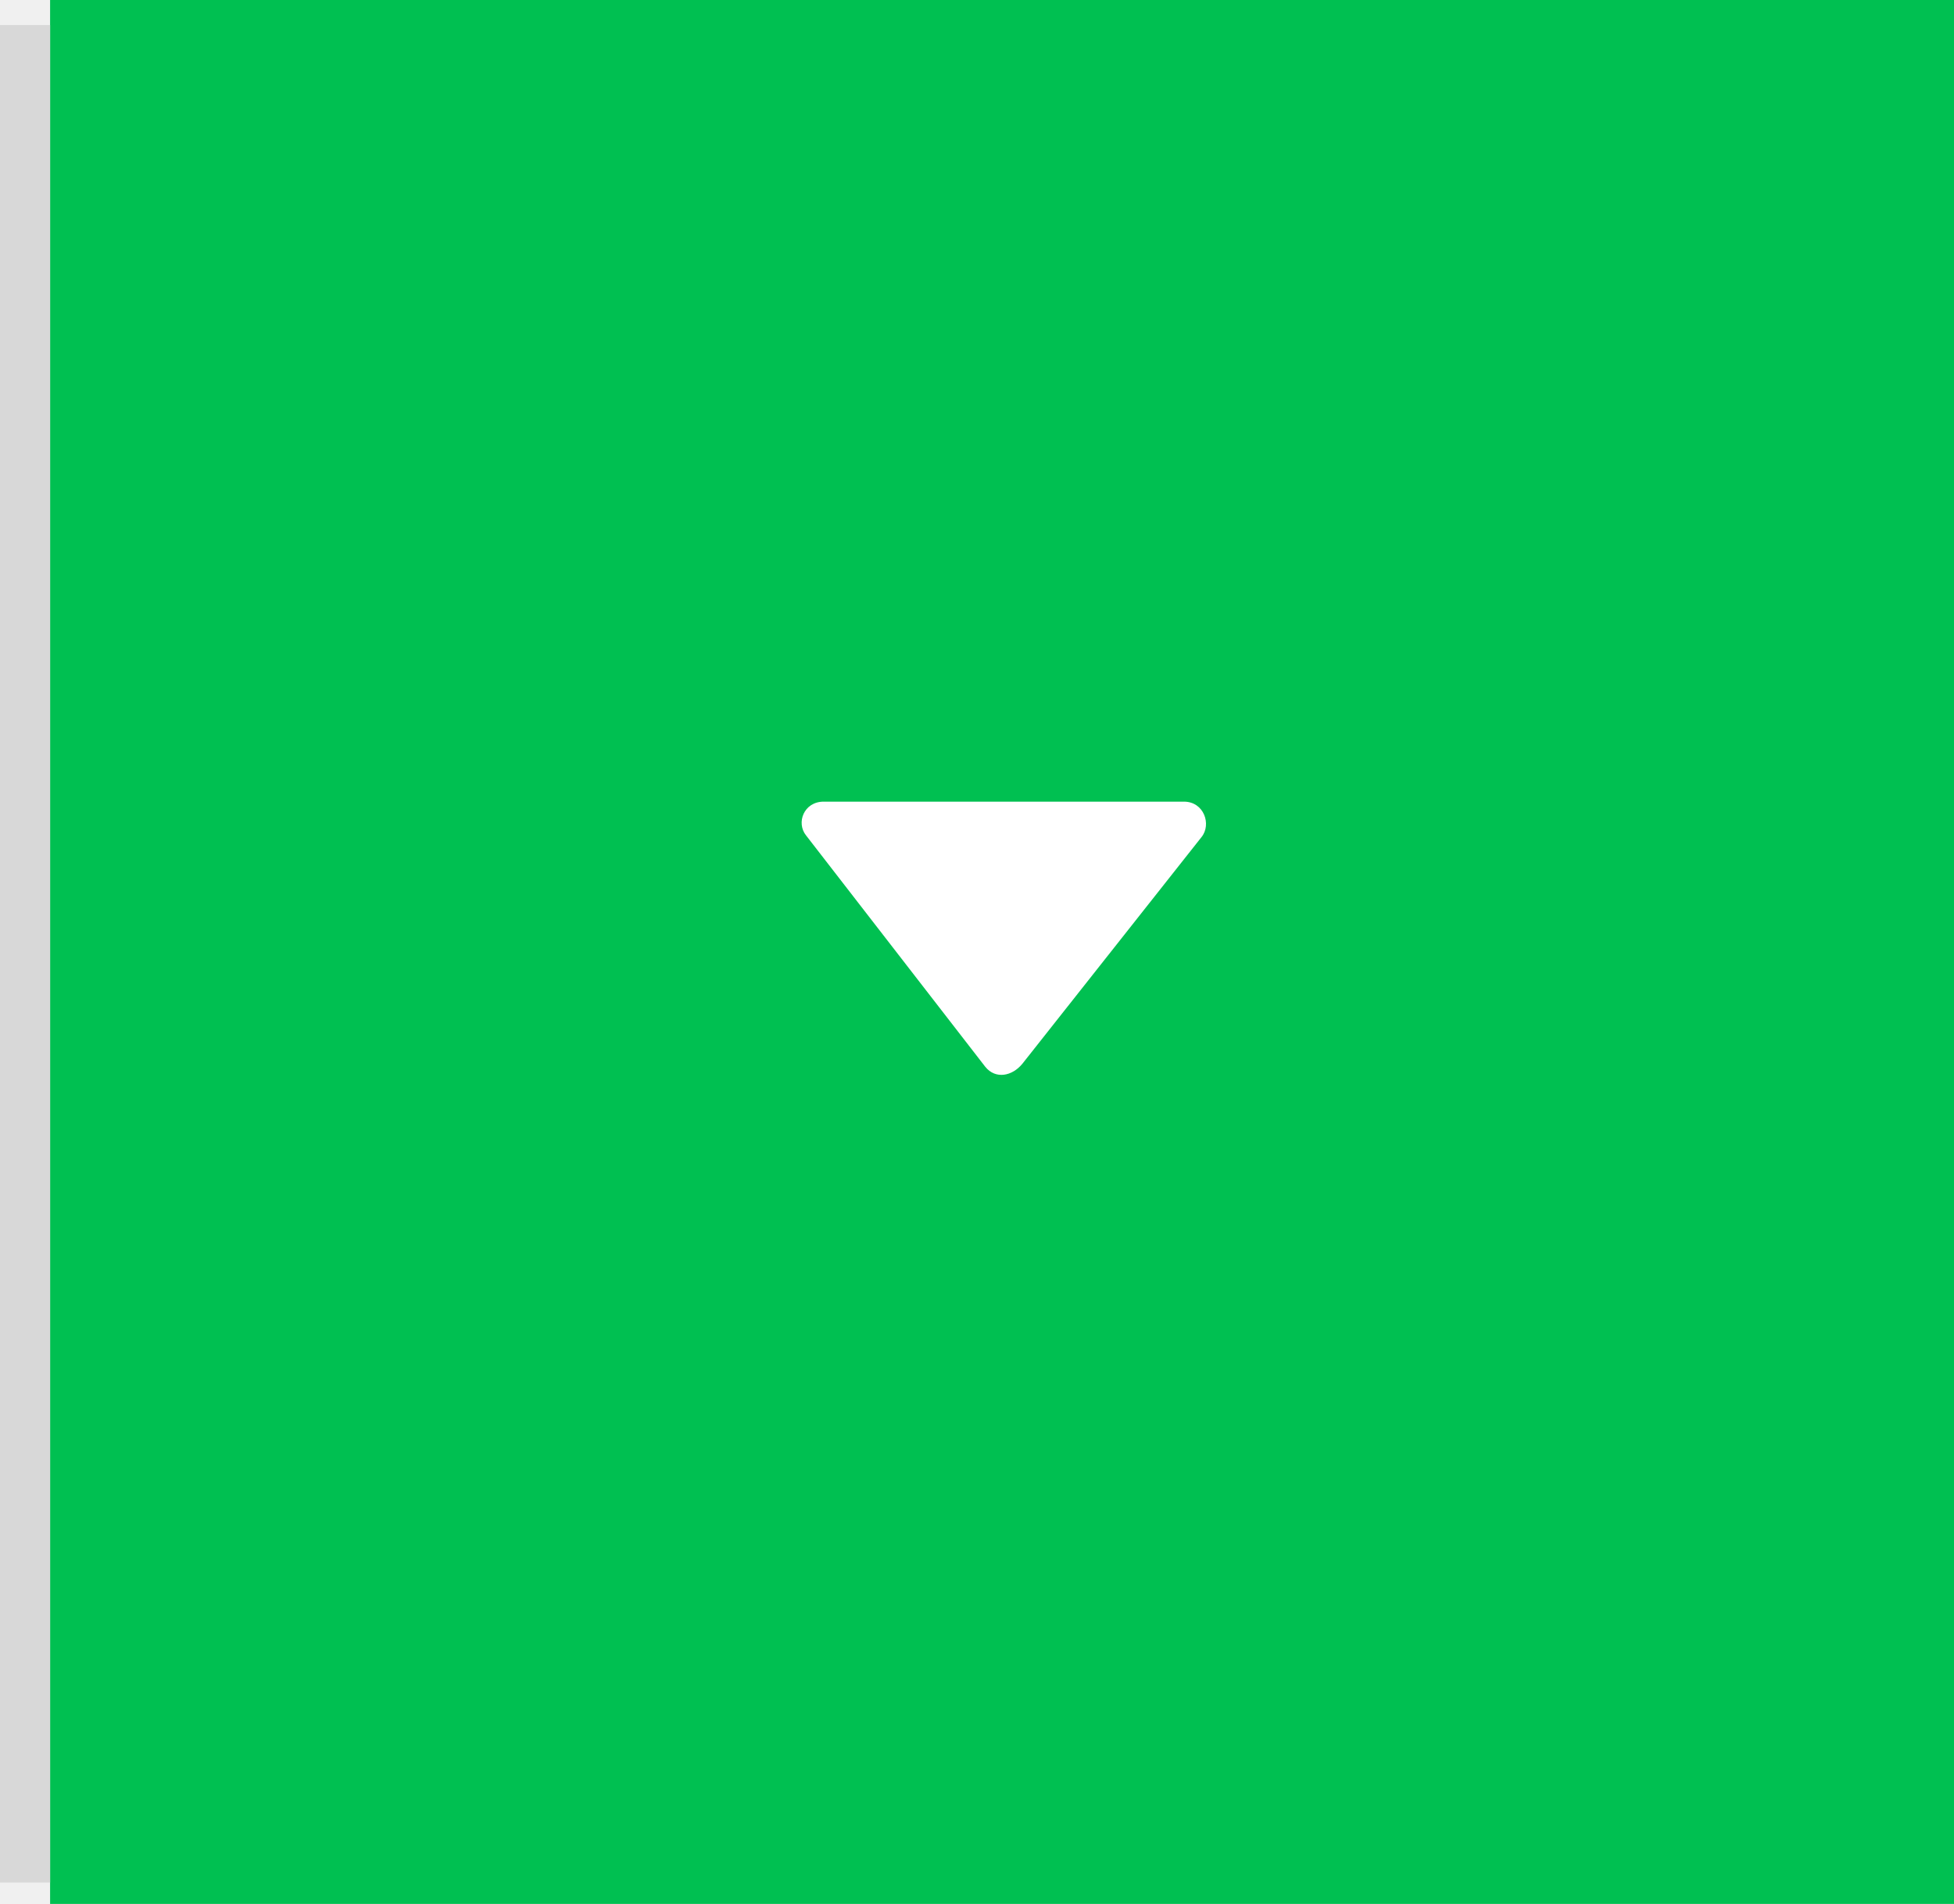
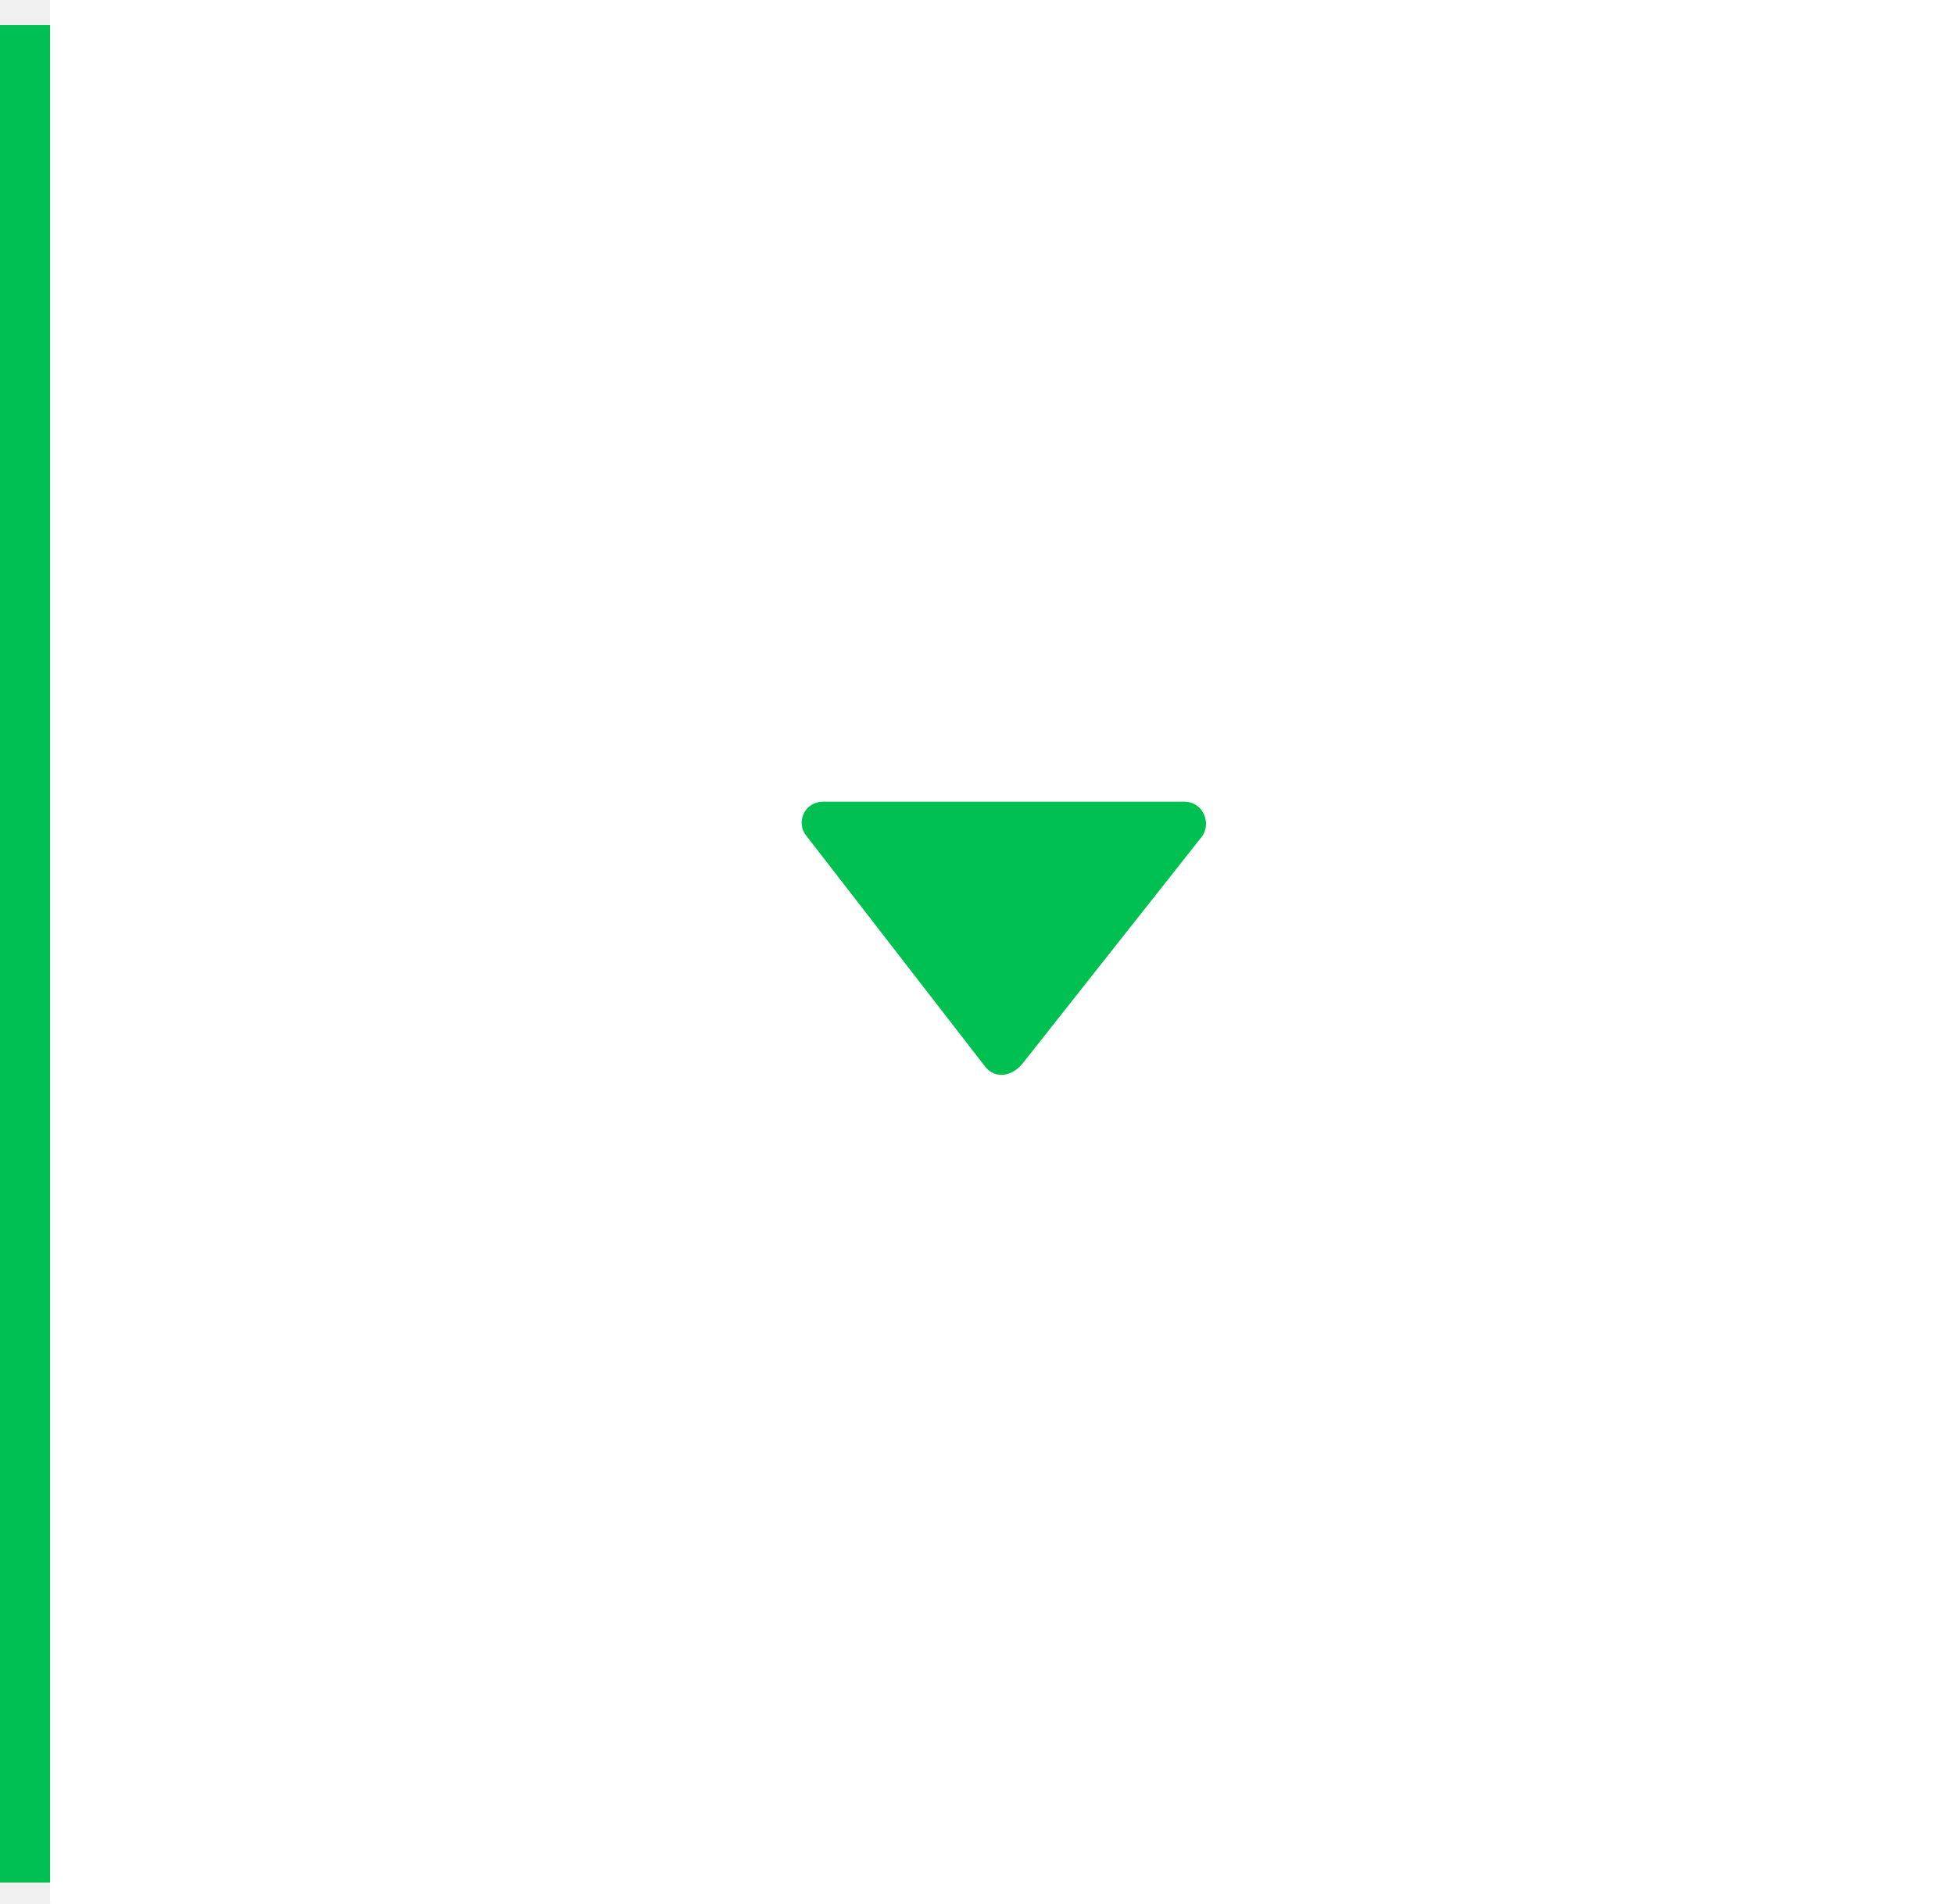
<svg xmlns="http://www.w3.org/2000/svg" width="39px" height="38px" viewBox="0 0 39 38" version="1.1">
  <defs />
  <g id="Page-1" stroke="none" stroke-width="1" fill="none" fill-rule="evenodd">
-     <g id="form-select-arrow" transform="translate(1, 0)">
+     <g id="form-select-arro-hover">
      <g id="Widget">
        <g id="Embed">
          <g id="Rectangle-88-+-Imported-Layers-15">
            <g id="Group">
-               <rect id="Rectangle-88" fill="#00C051" x="0" y="0" width="38" height="38" />
-               <path d="M15.44,16 L22.631,16 C23.031,16 23.184,16.455 22.982,16.706 L19.406,21.231 C19.202,21.481 18.87,21.545 18.666,21.293 L15.089,16.675 C14.886,16.424 15.042,16 15.44,16" id="Imported-Layers-15" fill="#FFFFFF" />
-               <path d="M-0.5,0.5 L-0.5,37.573" id="Line" stroke="#D8D8D8" />
+               <rect id="Rectangle-88" fill="#FFFFFF" x="1" y="0" width="38" height="38" />
+               <path d="M16.44,16 L23.631,16 C24.031,16 24.184,16.455 23.982,16.706 L20.406,21.231 C20.202,21.481 19.87,21.545 19.666,21.293 L16.089,16.675 C15.886,16.424 16.042,16 16.44,16" id="Imported-Layers-15" fill="#00C051" />
+               <path d="M0.5,0.5 L0.5,37.573" id="Line" stroke="#00C051" />
            </g>
          </g>
        </g>
      </g>
    </g>
  </g>
</svg>
